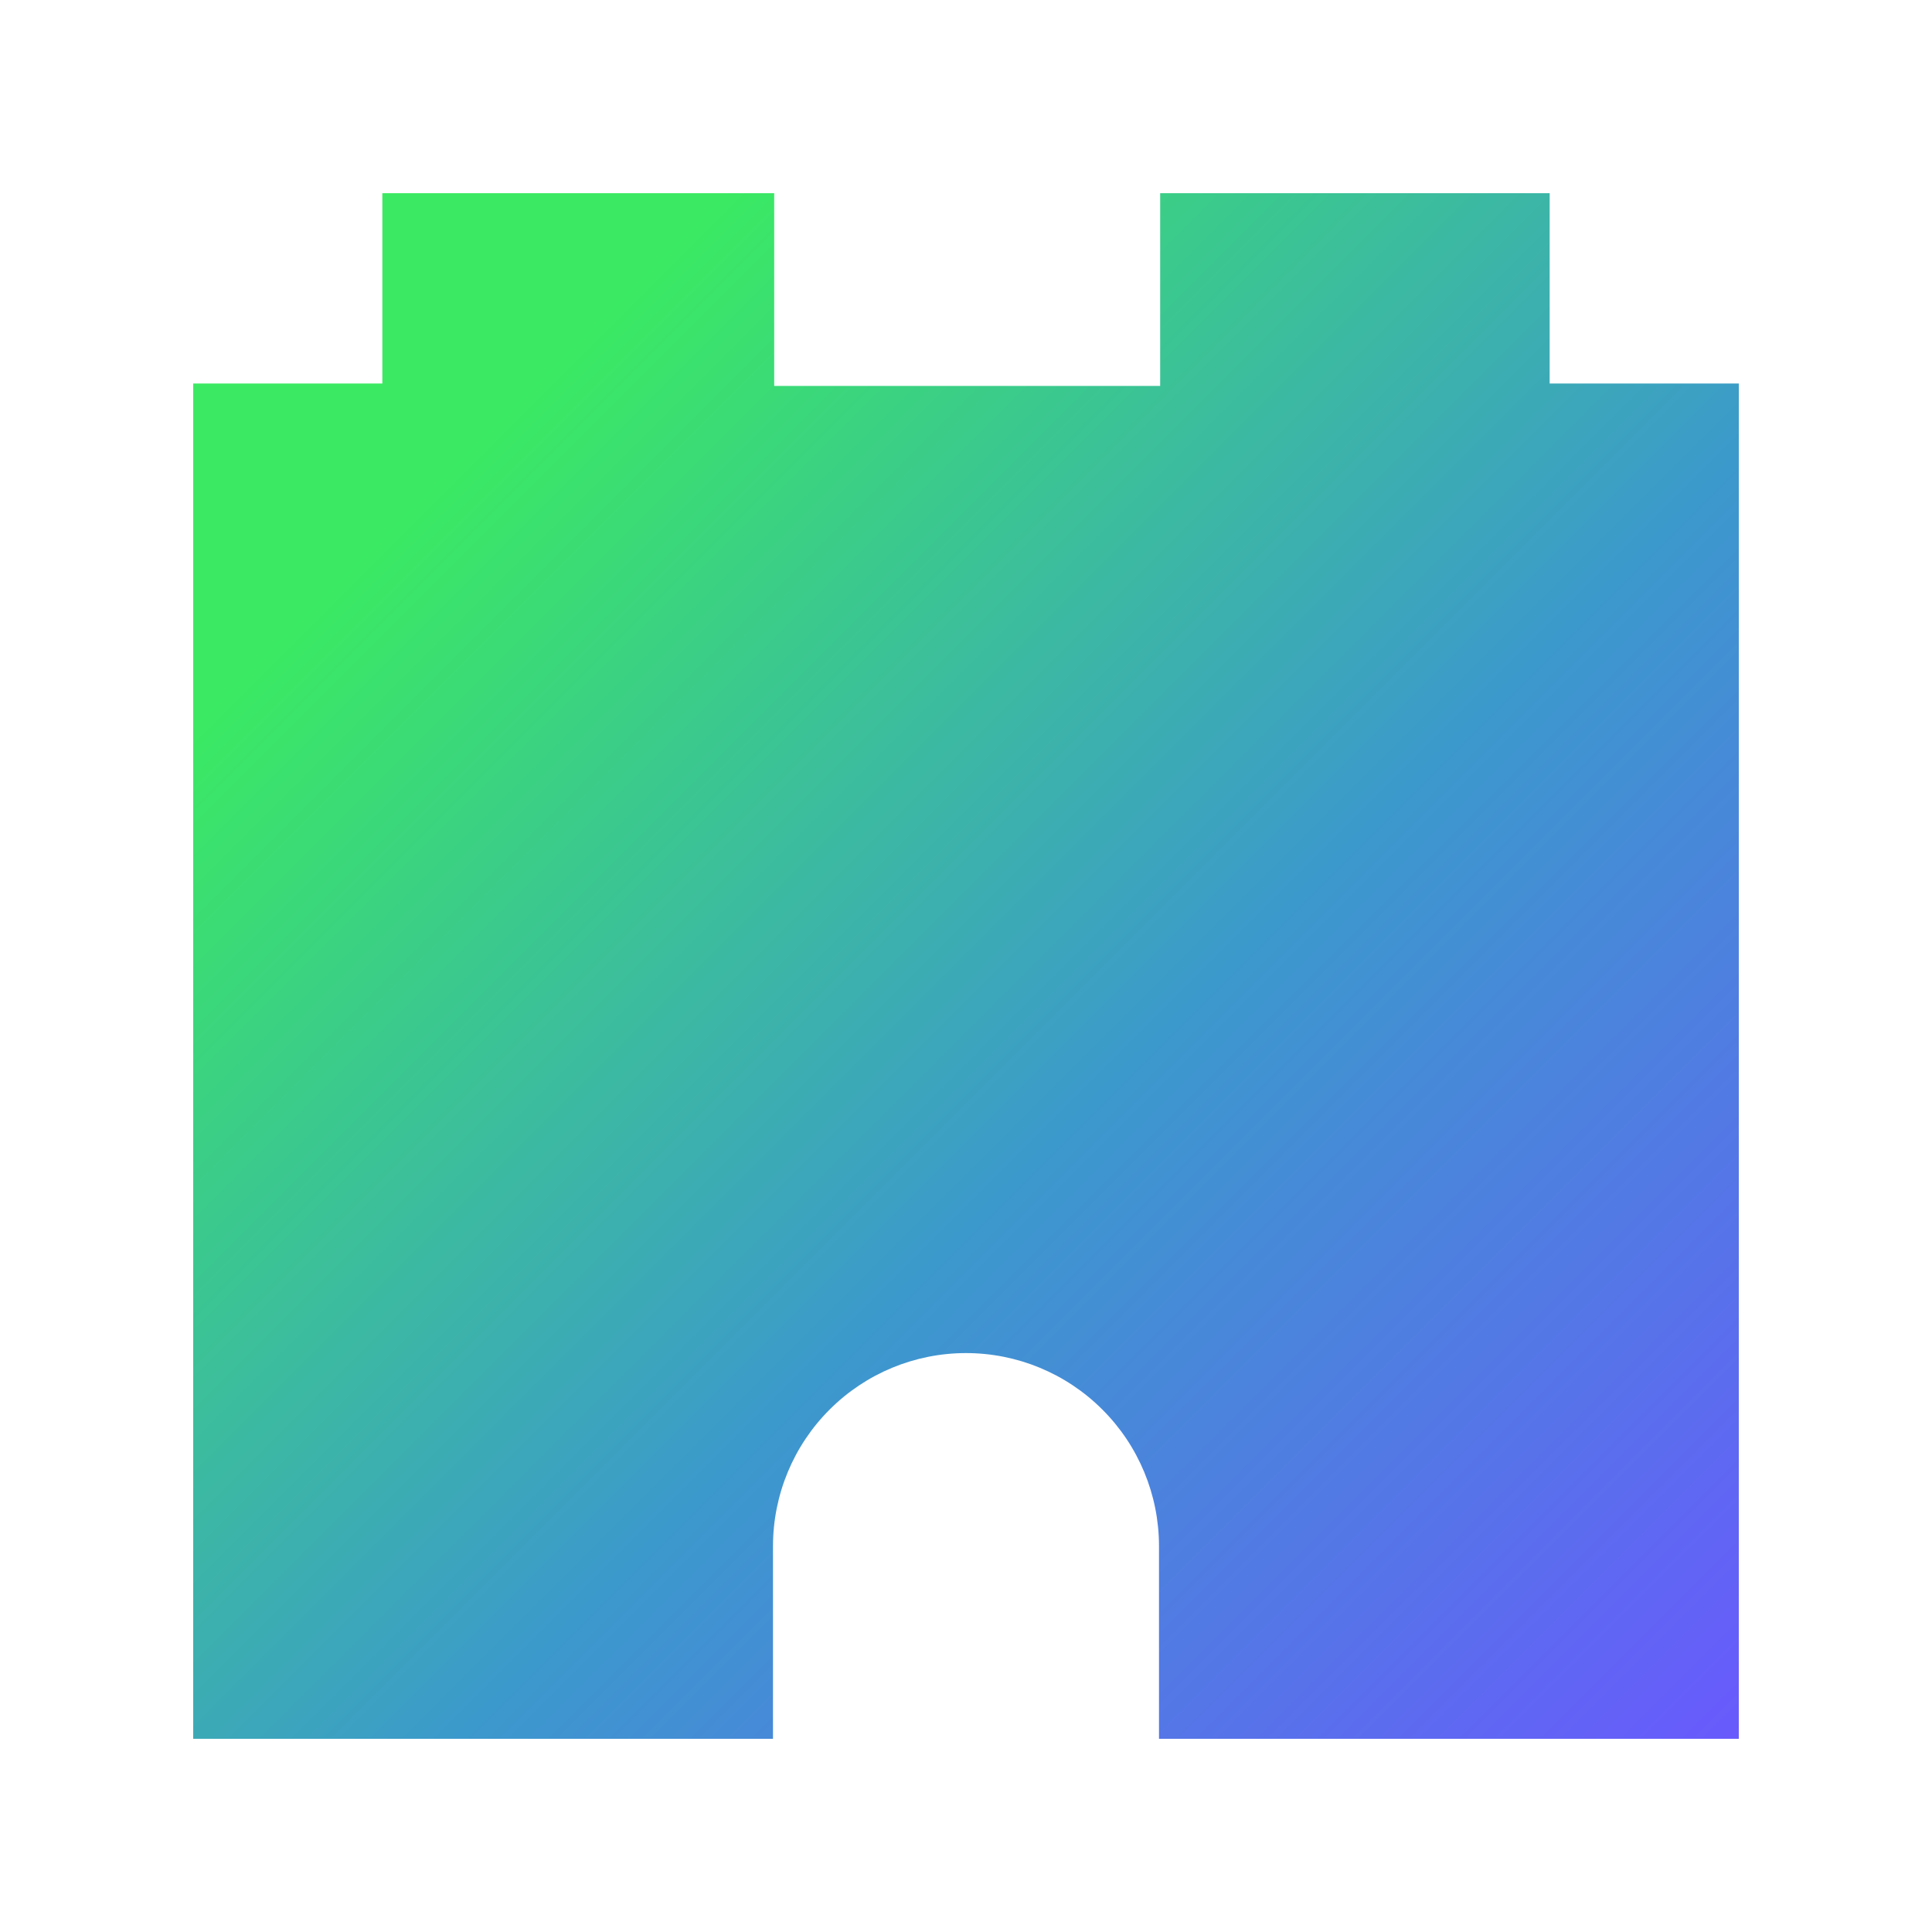
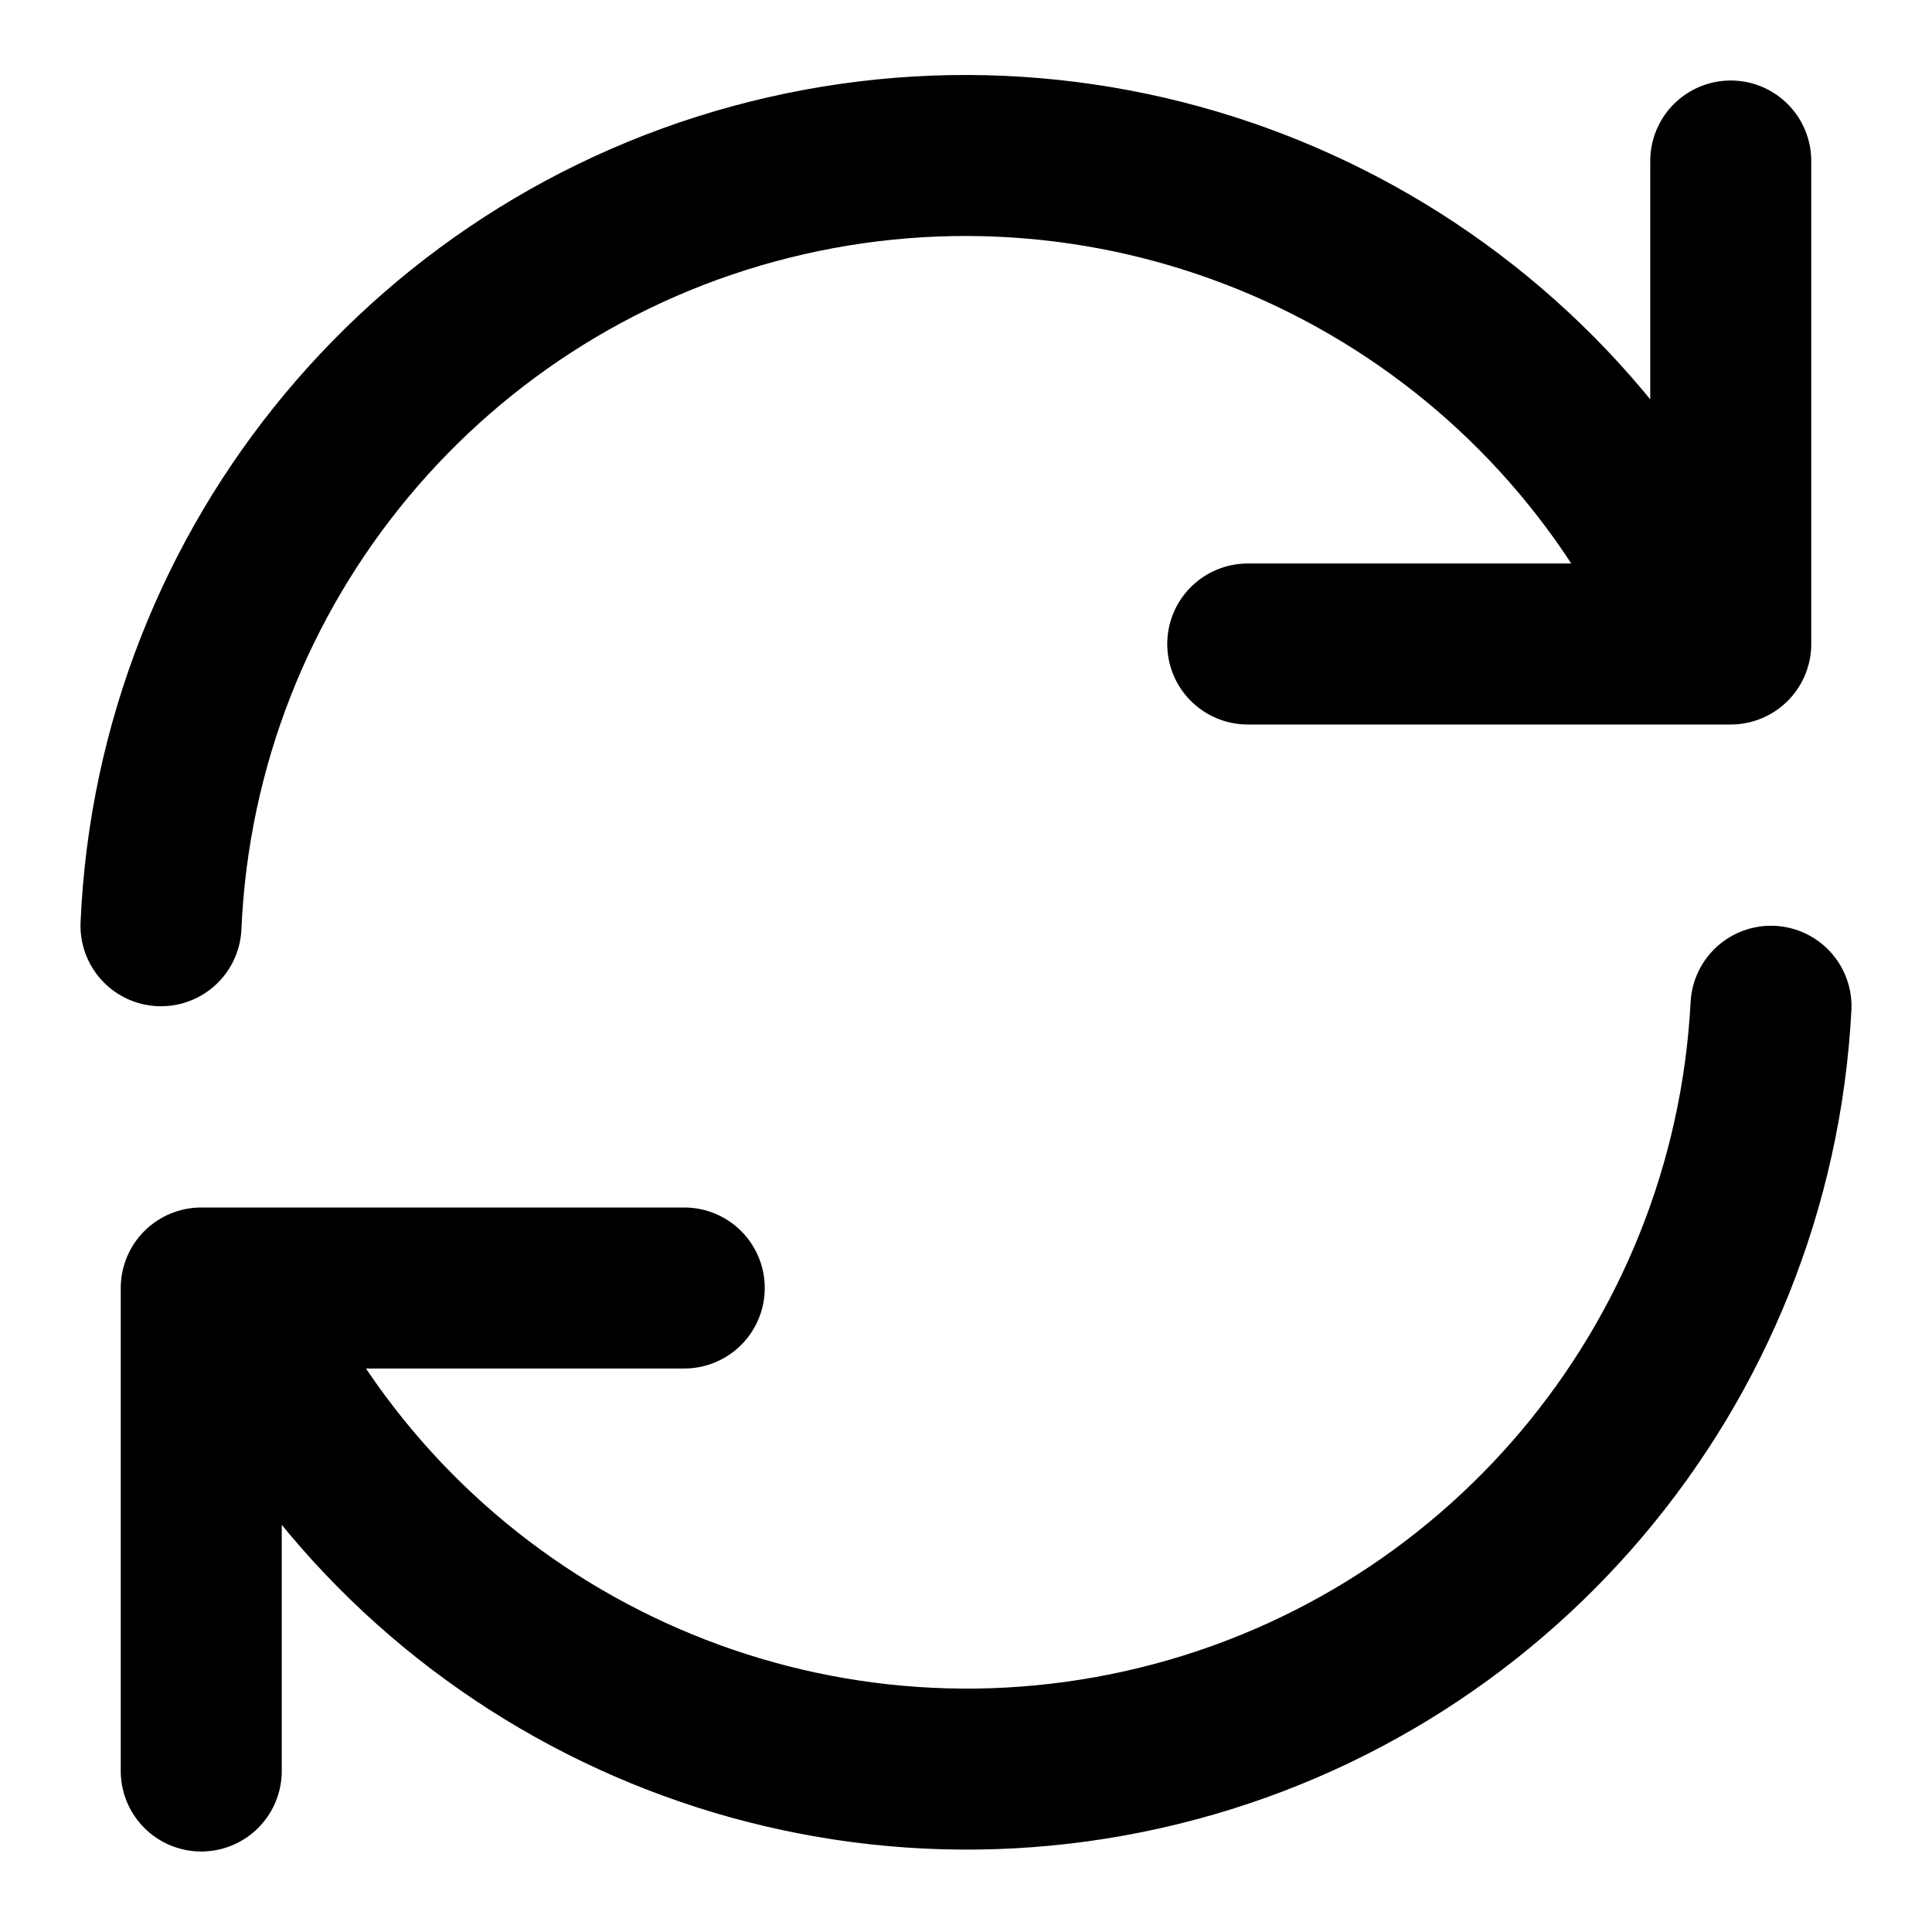
- <svg xmlns="http://www.w3.org/2000/svg" width="40" height="40" viewBox="0 0 40 40" fill="none">
-   <path d="M32.084 7.94V4H24.02V7.99H16.029V4H7.916V7.94H4V36H16.004V32.005C16.006 30.946 16.427 29.931 17.177 29.183C17.926 28.434 18.941 28.014 20 28.014C21.059 28.014 22.074 28.434 22.823 29.183C23.573 29.931 23.994 30.946 23.996 32.005V36H36V7.94H32.084Z" fill="url(#paint0_linear)" />
-   <defs>
-     <linearGradient id="paint0_linear" x1="2.942" y1="4.9" x2="37.777" y2="39.734" gradientUnits="userSpaceOnUse">
-       <stop offset="0.159" stop-color="#3BEA62" />
-       <stop offset="0.54" stop-color="#3C99CC" />
-       <stop offset="0.937" stop-color="#6B57FF" />
-     </linearGradient>
-   </defs>
+ <svg xmlns="http://www.w3.org/2000/svg" width="38" height="38" viewBox="0 0 24 24" fill="none" stroke="#000000" stroke-width="2" stroke-linecap="round" stroke-linejoin="round">
+   <path d="M21.5 2v6h-6M2.5 22v-6h6M2 11.5a10 10 0 0 1 18.8-4.3M22 12.5a10 10 0 0 1-18.8 4.2" />
</svg>
